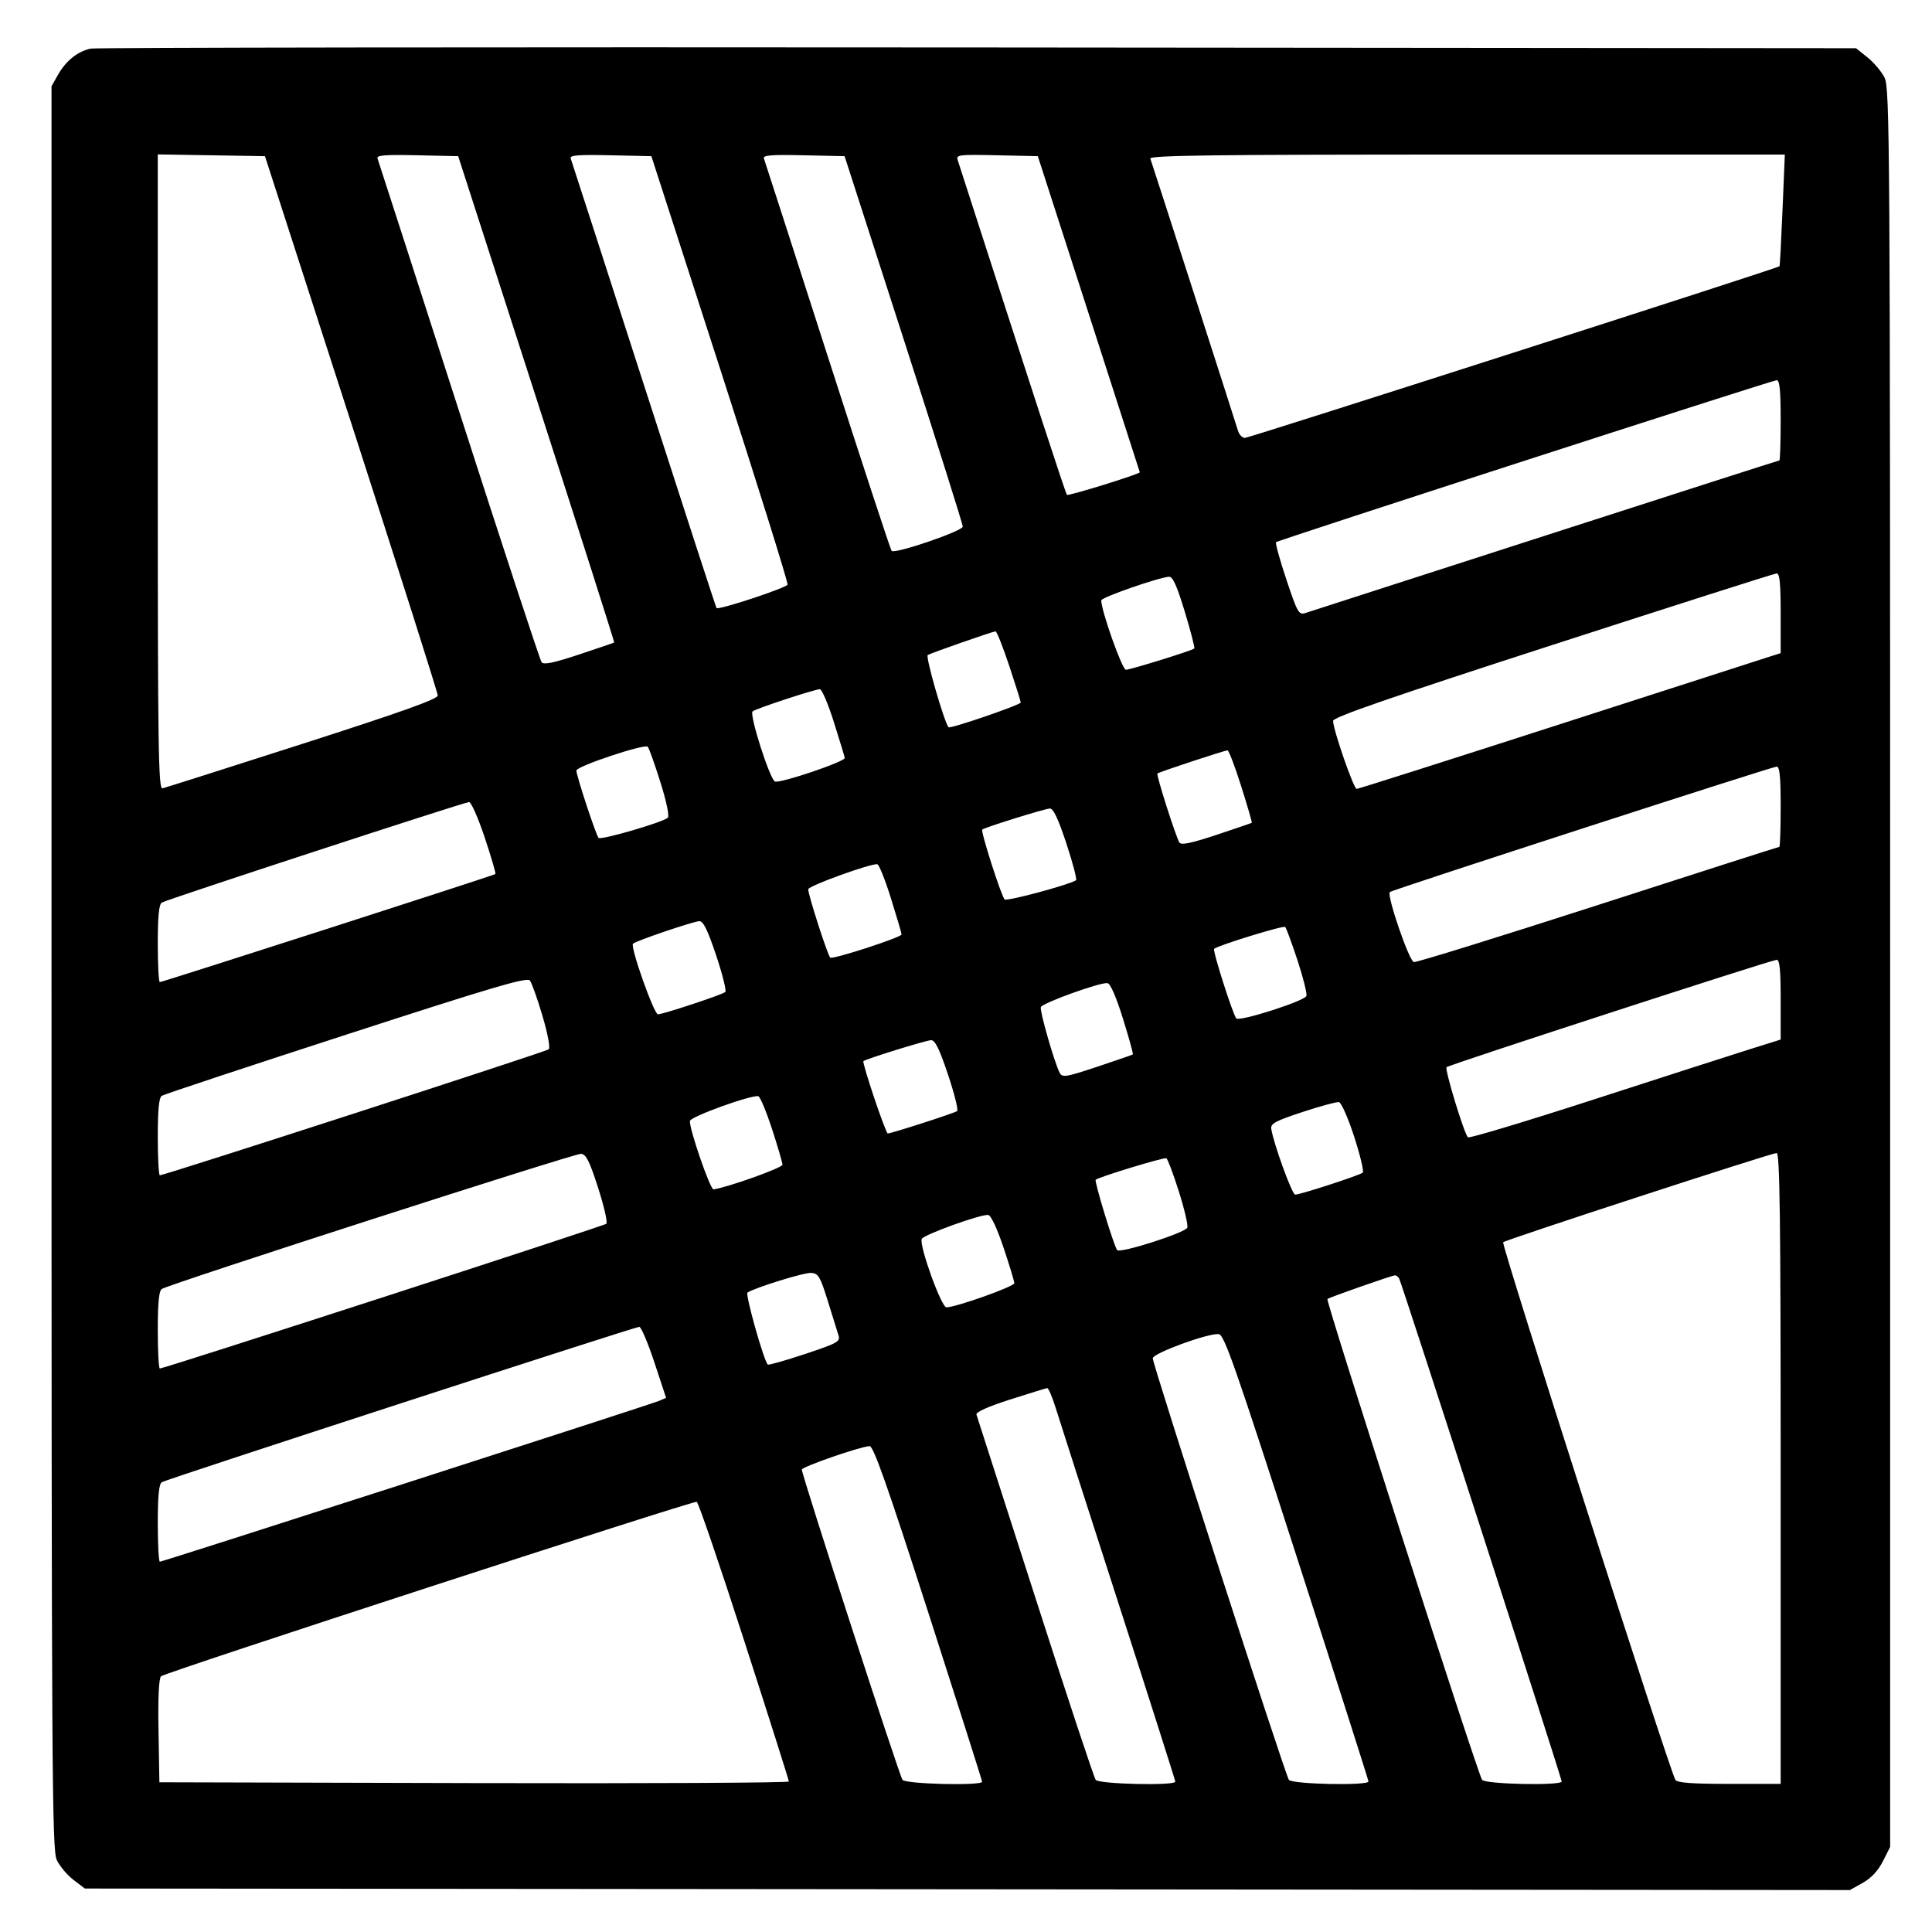
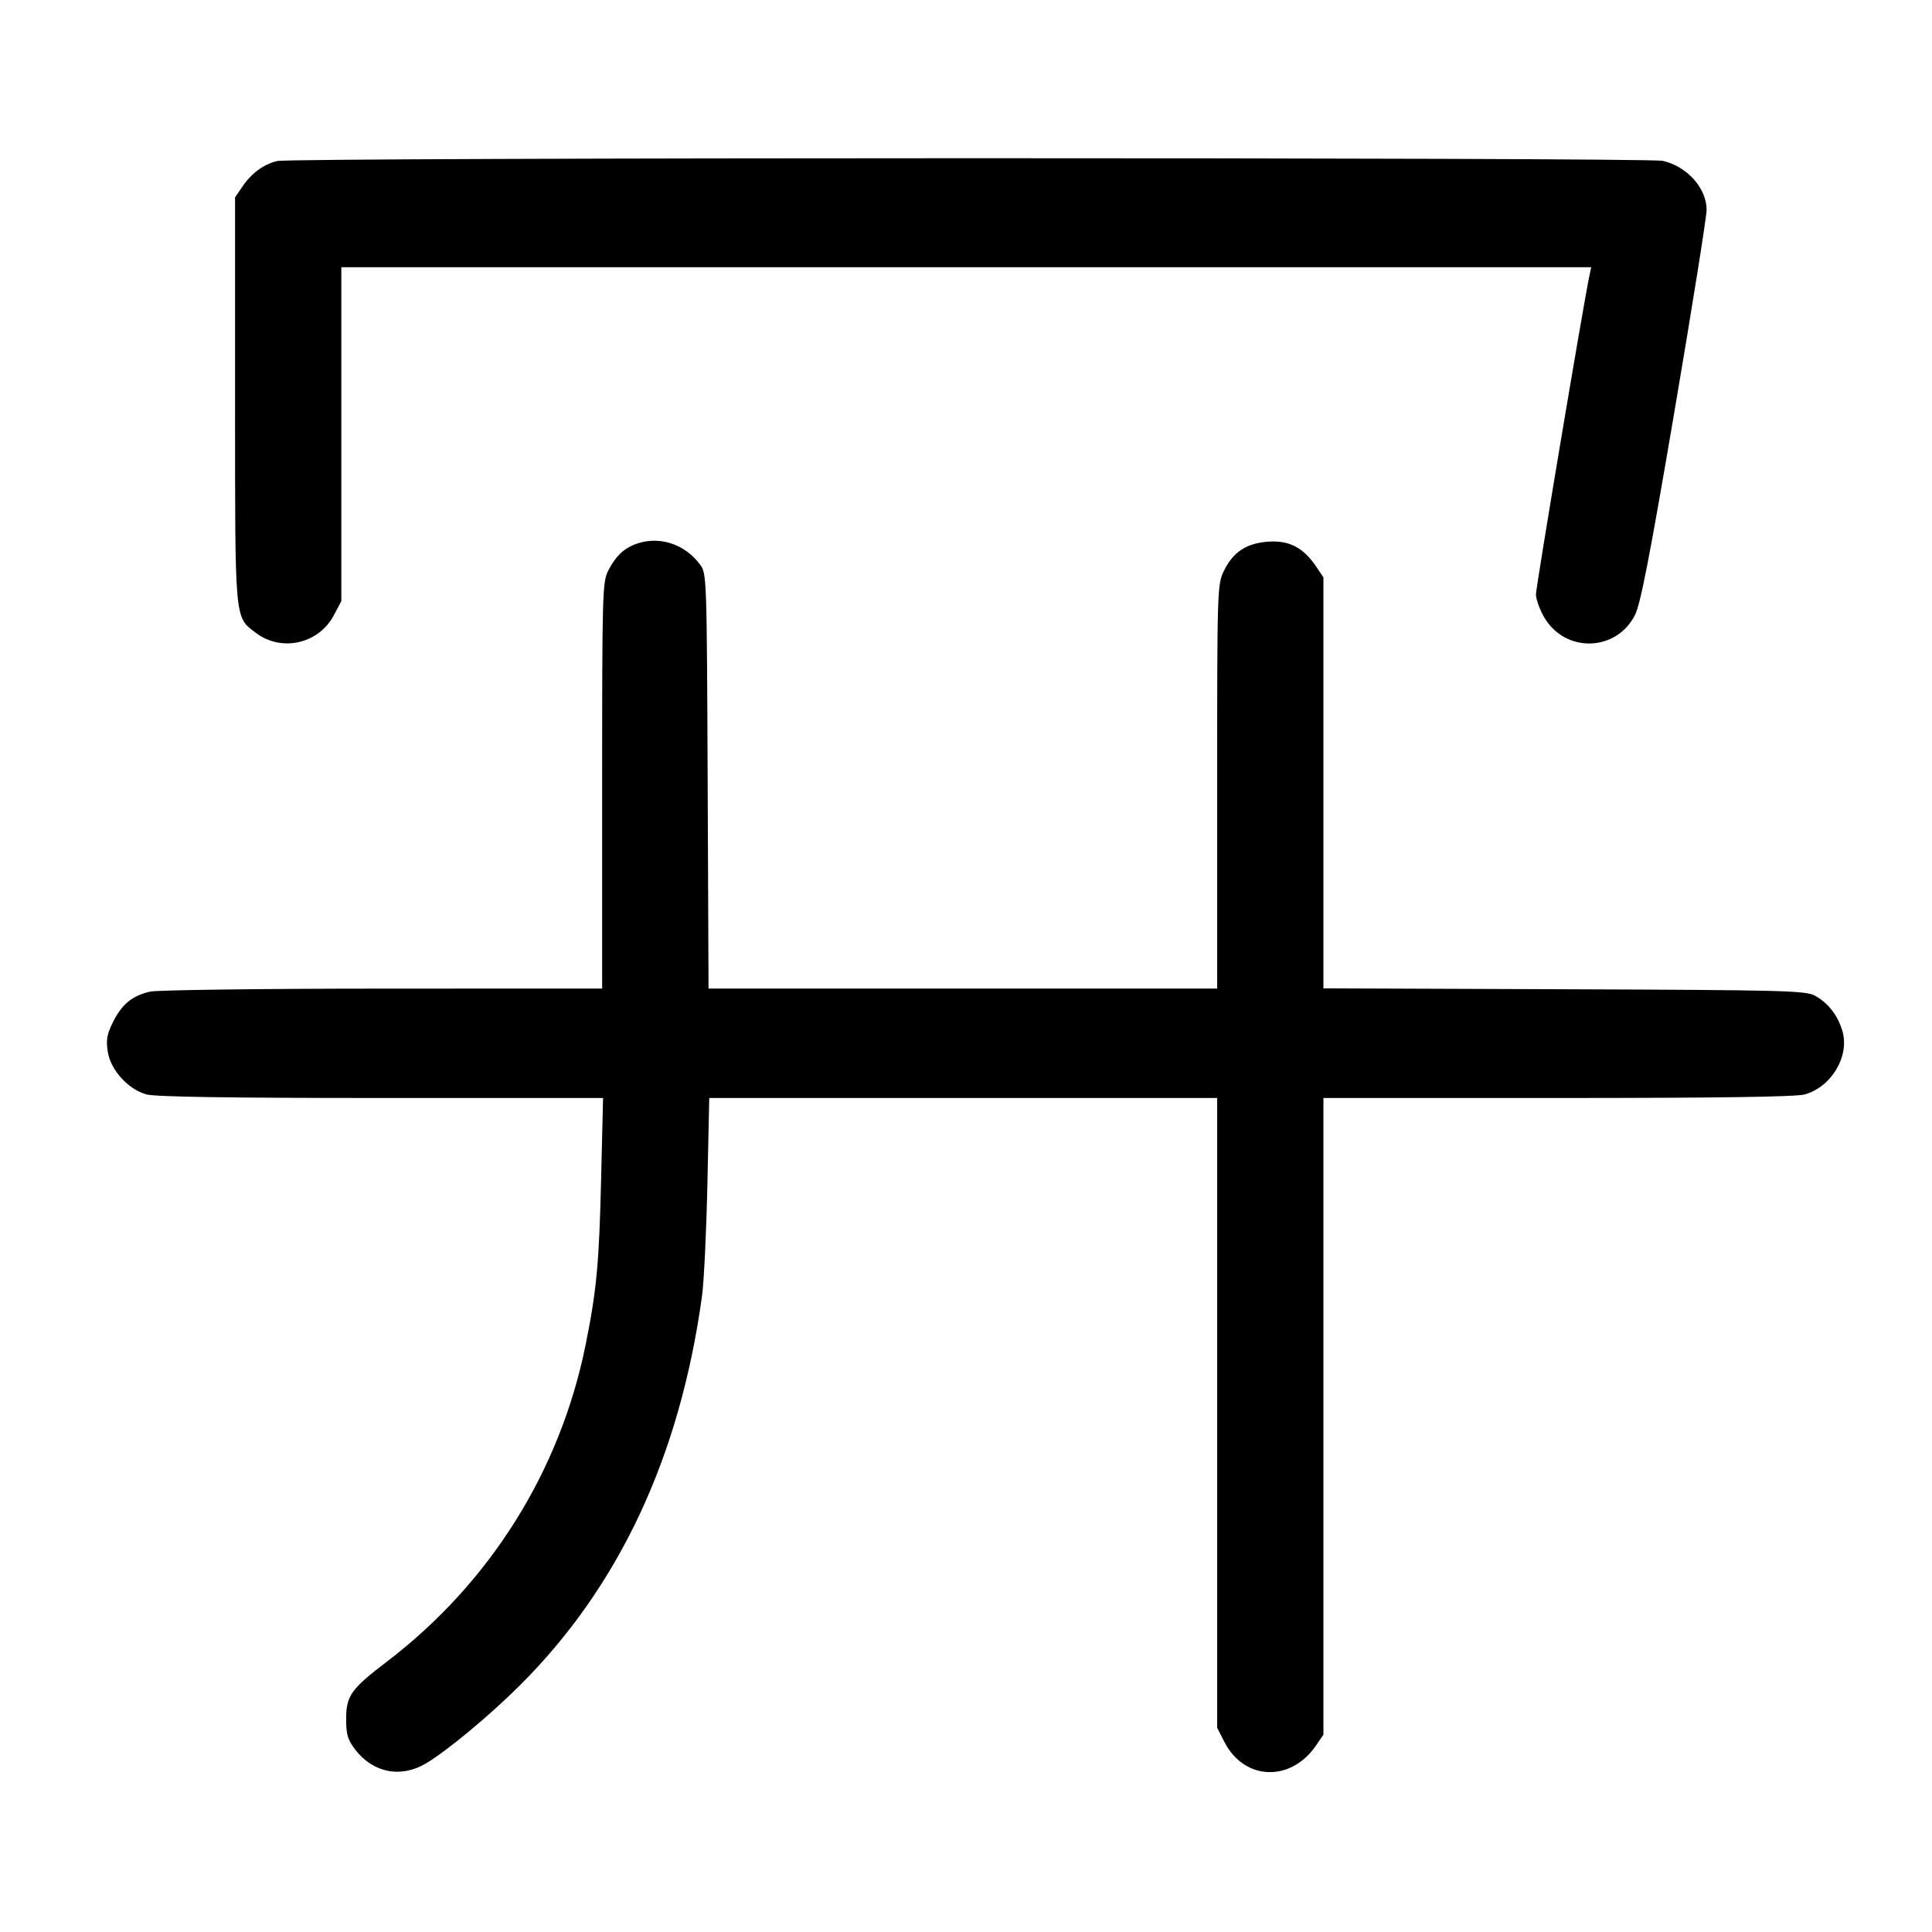
<svg xmlns="http://www.w3.org/2000/svg" width="1000" height="1000" viewBox="0 0 1000 1000" version="1.1" id="svg5">
-   <path d="M46.989 25.157 C 40.310 26.523,34.197 31.379,30.113 38.560 L 26.667 44.621 26.667 500.808 C 26.667 920.246,26.887 957.460,29.401 962.759 C 30.905 965.928,34.784 970.542,38.021 973.011 L 43.907 977.500 500.704 977.894 L 957.500 978.289 964.167 974.554 C 968.556 972.095,972.114 968.282,974.583 963.390 L 978.333 955.960 978.331 500.897 C 978.328 70.950,978.167 45.518,975.414 40.119 C 973.811 36.975,969.839 32.279,966.586 29.682 L 960.671 24.961 506.250 24.564 C 256.318 24.345,49.651 24.612,46.989 25.157 M181.859 219.167 C 206.453 295.250,226.582 358.625,226.591 360.000 C 226.602 361.829,207.802 368.541,156.574 385.000 C 118.056 397.375,85.445 407.742,84.104 408.039 C 81.978 408.509,81.667 387.576,81.667 244.249 L 81.667 79.919 109.405 80.376 L 137.143 80.833 181.859 219.167 M277.728 206.547 C 300.040 275.689,318.117 332.396,317.898 332.562 C 317.679 332.729,309.474 335.529,299.665 338.784 C 286.534 343.142,281.434 344.193,280.330 342.769 C 279.506 341.704,260.241 283.083,237.518 212.500 C 214.796 141.917,195.845 83.206,195.404 82.032 C 194.774 80.352,199.134 79.997,215.882 80.365 L 237.161 80.833 277.728 206.547 M372.709 190.833 C 392.266 251.333,407.986 301.628,407.641 302.599 C 407.037 304.302,371.955 315.880,370.879 314.732 C 370.587 314.421,353.665 262.417,333.274 199.167 C 312.883 135.917,295.840 83.206,295.401 82.032 C 294.774 80.352,299.134 79.997,315.878 80.365 L 337.151 80.833 372.709 190.833 M467.747 175.617 C 484.569 227.748,498.333 271.371,498.333 272.557 C 498.333 274.863,463.239 286.863,461.505 285.150 C 460.958 284.609,446.041 239.167,428.356 184.167 C 410.671 129.167,395.842 83.206,395.403 82.032 C 394.774 80.352,399.134 79.997,415.882 80.365 L 437.160 80.833 467.747 175.617 M563.548 162.500 C 578.054 207.417,589.940 244.292,589.961 244.446 C 590.086 245.344,552.968 256.857,552.252 256.141 C 551.550 255.439,536.468 209.227,495.701 82.866 C 494.811 80.110,496.254 79.932,515.959 80.366 L 537.175 80.833 563.548 162.500 M922.628 108.728 C 921.971 124.528,921.267 137.622,921.064 137.825 C 920.057 138.832,646.496 226.667,644.366 226.667 C 643.005 226.667,641.389 224.979,640.775 222.917 C 639.271 217.869,596.385 84.725,595.411 82.083 C 594.800 80.426,628.263 80.000,759.233 80.000 L 923.823 80.000 922.628 108.728 M921.667 217.500 C 921.667 228.958,921.365 238.333,920.996 238.333 C 920.627 238.333,866.065 255.850,799.746 277.258 C 733.427 298.667,677.550 316.695,675.575 317.321 C 672.260 318.370,671.510 317.035,665.819 299.957 C 662.428 289.782,660.020 281.092,660.466 280.645 C 661.518 279.593,916.839 196.977,919.583 196.800 C 921.146 196.700,921.667 201.873,921.667 217.500 M921.667 317.371 L 921.667 338.075 916.250 339.782 C 913.271 340.721,864.230 356.530,807.270 374.912 C 750.309 393.294,703.031 408.333,702.207 408.333 C 700.654 408.333,690.000 377.605,690.000 373.126 C 690.000 371.240,719.167 361.146,803.750 333.760 C 866.313 313.503,918.438 296.871,919.583 296.798 C 921.145 296.700,921.667 301.848,921.667 317.371 M613.267 316.695 C 616.328 326.795,618.532 335.336,618.166 335.676 C 617.006 336.754,585.059 346.667,582.745 346.667 C 580.850 346.667,570.000 316.095,570.000 310.757 C 570.000 309.224,599.561 298.919,605.101 298.520 C 607.010 298.383,609.185 303.223,613.267 316.695 M522.362 344.586 C 525.646 354.442,528.333 363.005,528.333 363.615 C 528.333 364.836,491.758 377.371,490.963 376.423 C 488.685 373.706,478.928 339.829,480.198 339.044 C 481.886 338.001,513.353 327.012,515.279 326.793 C 515.891 326.724,519.078 334.731,522.362 344.586 M431.609 373.750 C 434.573 383.146,437.111 391.490,437.249 392.292 C 437.573 394.174,403.892 405.571,401.133 404.512 C 398.505 403.504,387.752 369.885,389.526 368.223 C 390.966 366.874,421.385 356.841,424.360 356.734 C 425.384 356.697,428.646 364.354,431.609 373.750 M341.762 404.667 C 344.926 414.719,346.544 422.423,345.666 423.254 C 343.187 425.603,310.975 434.985,309.819 433.695 C 308.444 432.161,298.333 401.470,298.333 398.829 C 298.333 396.637,333.495 384.906,335.263 386.507 C 335.866 387.053,338.791 395.225,341.762 404.667 M642.441 406.944 C 645.683 417.180,648.147 425.699,647.917 425.876 C 647.688 426.053,639.446 428.871,629.603 432.138 C 616.606 436.452,611.370 437.543,610.480 436.123 C 608.601 433.126,598.375 401.069,599.075 400.370 C 599.806 399.638,633.631 388.469,635.358 388.389 C 636.013 388.358,639.200 396.708,642.441 406.944 M921.667 417.500 C 921.667 428.958,921.357 438.333,920.979 438.333 C 920.600 438.333,878.426 451.855,827.259 468.381 C 776.092 484.908,733.140 498.220,731.811 497.964 C 729.351 497.490,717.676 463.445,719.381 461.720 C 720.466 460.622,916.701 396.991,919.583 396.803 C 921.146 396.701,921.667 401.872,921.667 417.500 M250.868 433.438 C 254.247 443.579,256.747 452.116,256.423 452.408 C 255.655 453.100,84.100 508.333,82.719 508.333 C 82.140 508.333,81.667 499.378,81.667 488.432 C 81.667 474.391,82.277 468.133,83.741 467.182 C 86.082 465.660,239.760 415.381,242.779 415.149 C 243.849 415.067,247.489 423.297,250.868 433.438 M551.981 436.660 C 555.311 446.740,557.540 455.283,556.934 455.645 C 552.729 458.157,521.013 466.659,519.987 465.550 C 518.173 463.587,507.506 430.265,508.415 429.397 C 509.549 428.313,540.456 418.674,543.380 418.492 C 545.184 418.379,547.689 423.671,551.981 436.660 M461.204 465.129 C 464.190 474.683,466.641 483.025,466.650 483.666 C 466.671 485.142,431.316 496.647,429.744 495.675 C 428.539 494.930,418.333 463.286,418.333 460.295 C 418.333 458.543,451.264 446.637,454.136 447.351 C 455.037 447.575,458.217 455.575,461.204 465.129 M370.679 494.507 C 373.964 504.319,376.093 512.851,375.410 513.466 C 373.868 514.854,343.212 525.000,340.560 525.000 C 338.471 525.000,326.104 490.022,327.637 488.451 C 329.014 487.042,358.715 476.950,361.936 476.798 C 364.006 476.700,366.212 481.169,370.679 494.507 M671.616 497.140 C 674.566 506.109,676.619 514.387,676.178 515.536 C 675.172 518.157,641.546 528.917,639.911 527.141 C 638.163 525.241,627.523 491.905,628.415 491.119 C 630.468 489.309,664.308 478.891,665.209 479.792 C 665.783 480.365,668.666 488.171,671.616 497.140 M921.667 517.371 L 921.667 538.074 905.417 543.176 C 896.479 545.982,860.297 557.633,825.011 569.066 C 789.725 580.500,760.372 589.325,759.782 588.678 C 757.699 586.393,747.677 553.434,748.741 552.370 C 749.974 551.137,916.402 497.003,919.583 496.800 C 921.145 496.700,921.667 501.848,921.667 517.371 M280.784 525.812 C 283.528 535.105,284.880 542.373,284.006 543.136 C 282.605 544.359,85.118 608.333,82.744 608.333 C 82.152 608.333,81.667 599.378,81.667 588.432 C 81.667 574.360,82.276 568.135,83.746 567.182 C 84.890 566.440,127.828 552.203,179.163 535.543 C 255.640 510.724,272.821 505.663,274.278 507.527 C 275.256 508.778,278.183 517.006,280.784 525.812 M581.247 527.257 C 584.345 537.204,586.644 545.535,586.356 545.771 C 586.069 546.006,577.769 548.875,567.912 552.147 C 551.632 557.550,549.853 557.839,548.501 555.298 C 545.841 550.297,538.077 523.269,538.735 521.296 C 539.440 519.179,569.413 508.375,573.224 508.864 C 574.722 509.056,577.720 515.928,581.247 527.257 M490.679 556.174 C 493.964 565.986,496.093 574.494,495.410 575.082 C 494.247 576.081,461.429 586.667,459.495 586.667 C 458.411 586.667,446.083 550.009,446.911 549.247 C 448.143 548.112,479.296 538.464,481.936 538.400 C 483.990 538.351,486.248 542.941,490.679 556.174 M399.573 584.300 C 402.547 593.393,404.984 601.749,404.990 602.868 C 404.998 604.455,376.773 614.543,369.324 615.616 C 367.607 615.863,356.550 583.737,357.125 580.172 C 357.484 577.945,388.891 566.605,392.500 567.400 C 393.417 567.602,396.600 575.207,399.573 584.300 M700.908 588.299 C 704.021 597.905,706.028 606.293,705.367 606.938 C 704.006 608.268,673.103 618.333,670.382 618.333 C 668.775 618.333,659.222 592.055,658.004 584.286 C 657.579 581.577,660.120 580.208,674.167 575.577 C 683.333 572.555,691.827 570.252,693.041 570.458 C 694.255 570.664,697.795 578.693,700.908 588.299 M309.592 614.833 C 312.659 624.366,314.567 632.729,313.834 633.418 C 312.594 634.583,85.085 708.333,82.733 708.333 C 82.146 708.333,81.667 699.378,81.667 688.432 C 81.667 674.375,82.277 668.134,83.744 667.182 C 87.789 664.556,297.551 596.921,300.758 597.208 C 303.357 597.441,305.147 601.012,309.592 614.833 M921.667 760.000 L 921.667 923.333 895.098 923.333 C 875.674 923.333,868.167 922.773,867.182 921.250 C 864.307 916.809,776.936 644.100,778.031 642.988 C 779.305 641.694,916.219 597.022,919.583 596.802 C 921.237 596.695,921.667 630.372,921.667 760.000 M610.166 616.679 C 613.048 625.769,615.019 634.212,614.548 635.442 C 613.541 638.066,579.786 648.868,578.237 647.062 C 576.647 645.208,566.339 611.439,567.123 610.655 C 568.519 609.259,602.547 598.897,603.714 599.512 C 604.381 599.864,607.285 607.589,610.166 616.679 M519.435 645.769 C 522.496 654.901,525.000 663.179,525.000 664.165 C 525.000 665.915,494.771 676.667,489.852 676.667 C 487.252 676.667,475.816 645.051,477.063 641.310 C 477.769 639.194,507.727 628.370,511.518 628.862 C 512.917 629.043,516.125 635.895,519.435 645.769 M428.451 673.333 C 430.864 681.125,433.353 689.116,433.982 691.092 C 435.036 694.408,433.706 695.155,416.624 700.848 C 406.449 704.238,397.799 706.688,397.402 706.291 C 395.278 704.167,385.614 669.817,386.915 669.013 C 391.345 666.275,416.405 658.557,419.948 658.839 C 423.585 659.129,424.572 660.812,428.451 673.333 M724.163 661.661 C 725.370 663.614,808.302 920.243,808.321 922.083 C 808.344 924.346,768.908 923.549,767.127 921.250 C 764.920 918.401,686.097 673.348,687.073 672.371 C 687.863 671.582,719.858 660.360,721.985 660.126 C 722.618 660.057,723.599 660.748,724.163 661.661 M338.679 705.089 L 344.765 723.512 341.133 725.084 C 336.713 726.997,84.258 808.333,82.741 808.333 C 82.150 808.333,81.667 799.378,81.667 788.432 C 81.667 774.378,82.277 768.134,83.743 767.182 C 86.018 765.704,328.104 686.935,330.880 686.769 C 331.822 686.713,335.331 694.957,338.679 705.089 M671.199 805.833 C 691.607 869.083,708.312 921.396,708.319 922.083 C 708.345 924.347,668.908 923.549,667.132 921.250 C 665.231 918.789,596.667 706.470,596.667 703.045 C 596.667 700.471,625.174 690.020,630.796 690.533 C 633.640 690.792,639.174 706.585,671.199 805.833 M546.423 728.750 C 548.196 734.479,562.851 780.083,578.990 830.092 C 595.129 880.101,608.333 921.539,608.333 922.176 C 608.333 924.376,568.862 923.490,567.131 921.250 C 566.245 920.104,552.151 877.542,535.810 826.667 C 519.469 775.792,505.788 733.273,505.408 732.180 C 504.971 730.923,511.350 728.070,522.776 724.410 C 532.707 721.229,541.366 718.560,542.016 718.480 C 542.667 718.399,544.650 723.021,546.423 728.750 M480.504 834.721 C 495.810 882.234,508.333 921.609,508.333 922.221 C 508.333 924.391,468.840 923.460,467.132 921.250 C 465.497 919.134,414.976 763.427,415.029 760.670 C 415.058 759.206,444.928 748.838,450.087 748.502 C 452.068 748.373,459.202 768.597,480.504 834.721 M385.197 849.238 C 397.903 888.615,408.307 921.400,408.316 922.092 C 408.326 922.784,335.021 923.159,245.417 922.925 L 82.500 922.500 82.040 895.960 C 81.741 878.773,82.206 868.794,83.358 867.642 C 85.278 865.722,358.205 776.833,360.631 777.338 C 361.436 777.506,372.491 809.861,385.197 849.238 " stroke="none" fill-rule="evenodd" fill="#000000" />
+   <path d="M143.538 83.337 C 136.447 85.011,130.229 89.579,125.417 96.650 L 121.667 102.160 121.667 206.967 C 121.667 322.863,121.331 319.094,132.393 327.532 C 145.656 337.647,164.955 333.289,172.829 318.400 L 176.667 311.142 176.667 224.738 L 176.667 138.333 500.132 138.333 L 823.598 138.333 822.631 142.917 C 819.541 157.566,795.000 303.880,795.000 307.657 C 795.000 310.160,796.947 315.529,799.327 319.590 C 810.190 338.127,836.629 337.404,846.275 318.307 C 849.154 312.605,853.994 287.641,866.691 212.995 C 875.844 159.185,883.333 112.233,883.333 108.659 C 883.333 97.406,873.343 86.194,860.704 83.262 C 852.609 81.385,151.497 81.458,143.538 83.337 M328.368 281.860 C 322.500 284.201,318.458 288.226,314.823 295.350 C 311.825 301.225,311.667 306.790,311.667 406.600 L 311.667 511.667 197.917 511.706 C 135.354 511.728,81.225 512.429,77.629 513.262 C 68.463 515.388,63.130 519.750,58.564 528.856 C 55.382 535.201,54.844 538.149,55.756 544.230 C 57.188 553.782,66.255 563.827,75.833 566.473 C 80.401 567.735,118.658 568.318,197.321 568.324 L 312.143 568.333 311.135 610.417 C 310.090 654.086,308.819 667.707,303.163 695.833 C 289.984 761.371,253.625 819.364,200.148 860.143 C 181.627 874.267,179.167 877.748,179.167 889.835 C 179.167 897.773,179.971 900.481,183.836 905.548 C 193.046 917.623,207.474 920.464,220.450 912.757 C 231.351 906.283,253.018 888.302,268.757 872.670 C 320.376 821.398,351.910 754.120,363.361 670.833 C 364.370 663.500,365.625 637.438,366.151 612.917 L 367.107 568.333 498.554 568.333 L 630.000 568.333 630.000 731.314 L 630.000 894.294 633.750 901.633 C 644.012 921.715,668.157 922.588,681.250 903.350 L 685.000 897.840 685.000 733.087 L 685.000 568.333 806.250 568.324 C 889.124 568.318,929.585 567.736,934.088 566.486 C 947.986 562.627,957.497 546.575,953.598 533.559 C 951.169 525.453,946.212 519.091,939.436 515.383 C 934.596 512.735,924.010 512.462,809.583 512.033 L 685.000 511.565 685.000 405.196 L 685.000 298.826 681.210 293.203 C 674.642 283.456,667.255 279.606,656.558 280.353 C 645.126 281.152,638.251 285.675,633.476 295.538 C 630.066 302.583,630.000 304.692,630.000 407.193 L 630.000 511.667 498.369 511.667 L 366.738 511.667 366.286 404.288 C 365.839 298.302,365.788 296.848,362.347 292.205 C 354.217 281.235,340.443 277.042,328.368 281.860 " stroke="none" fill-rule="evenodd" fill="black" />
</svg>
